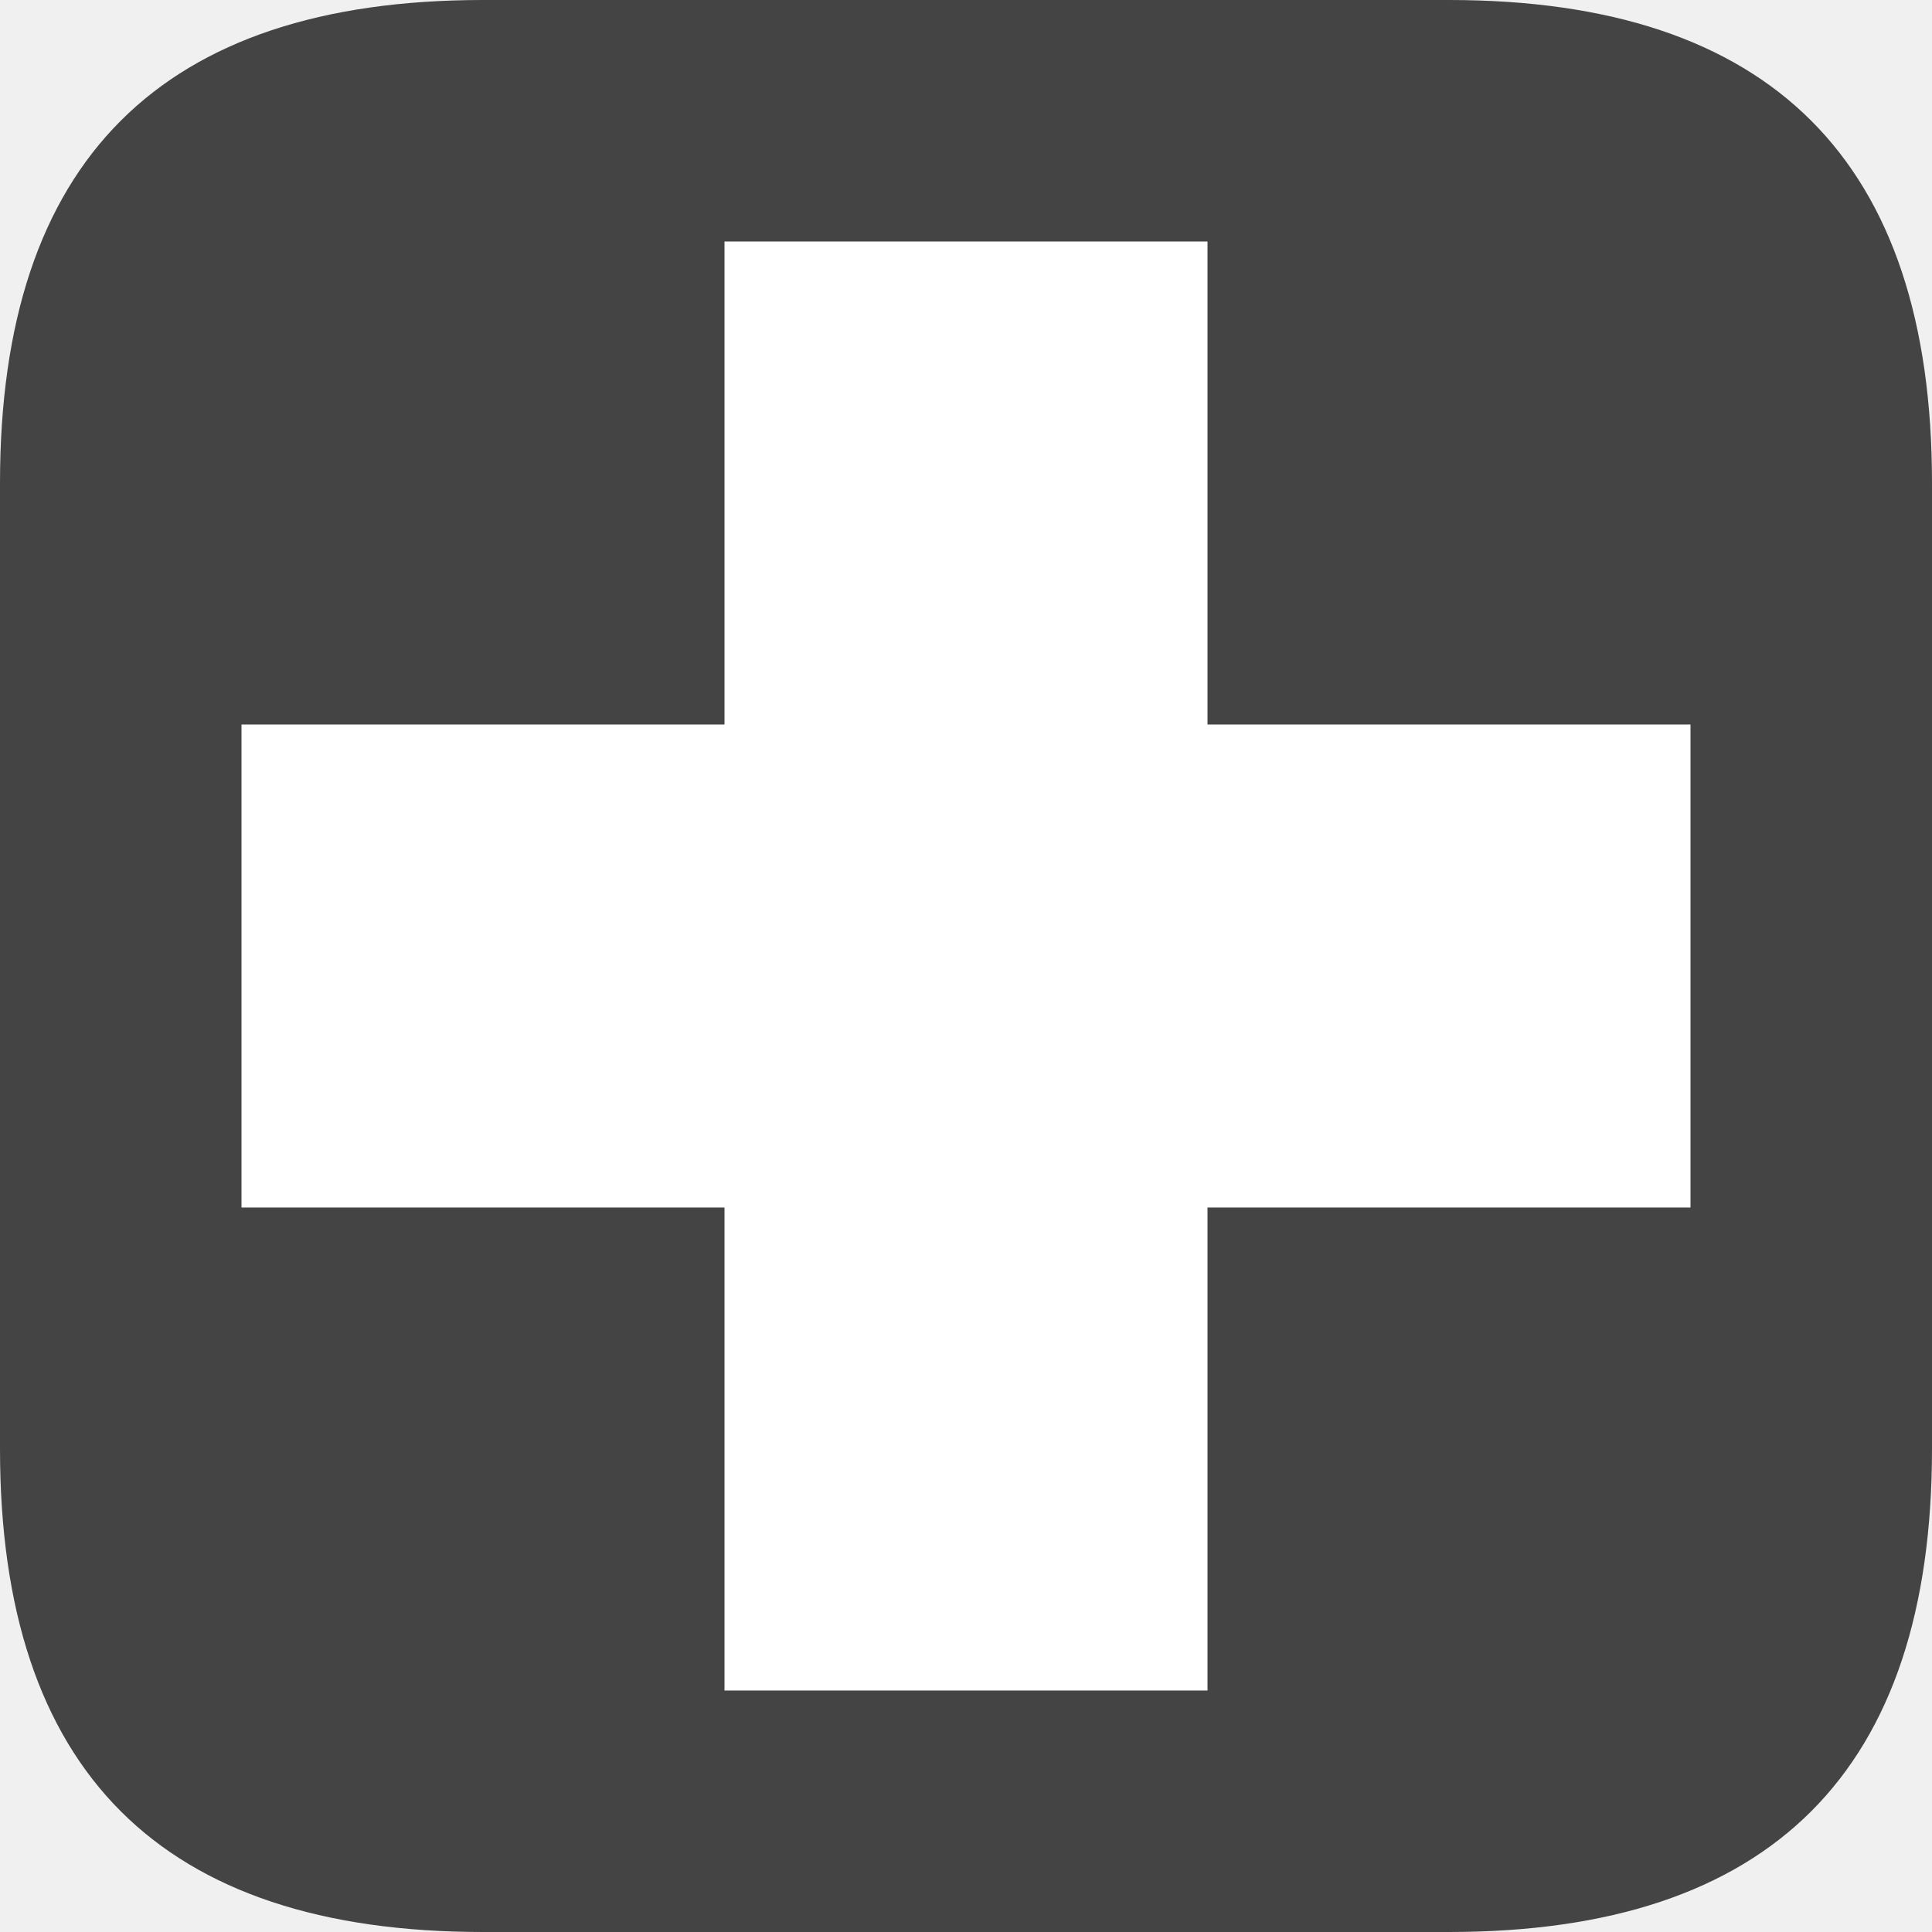
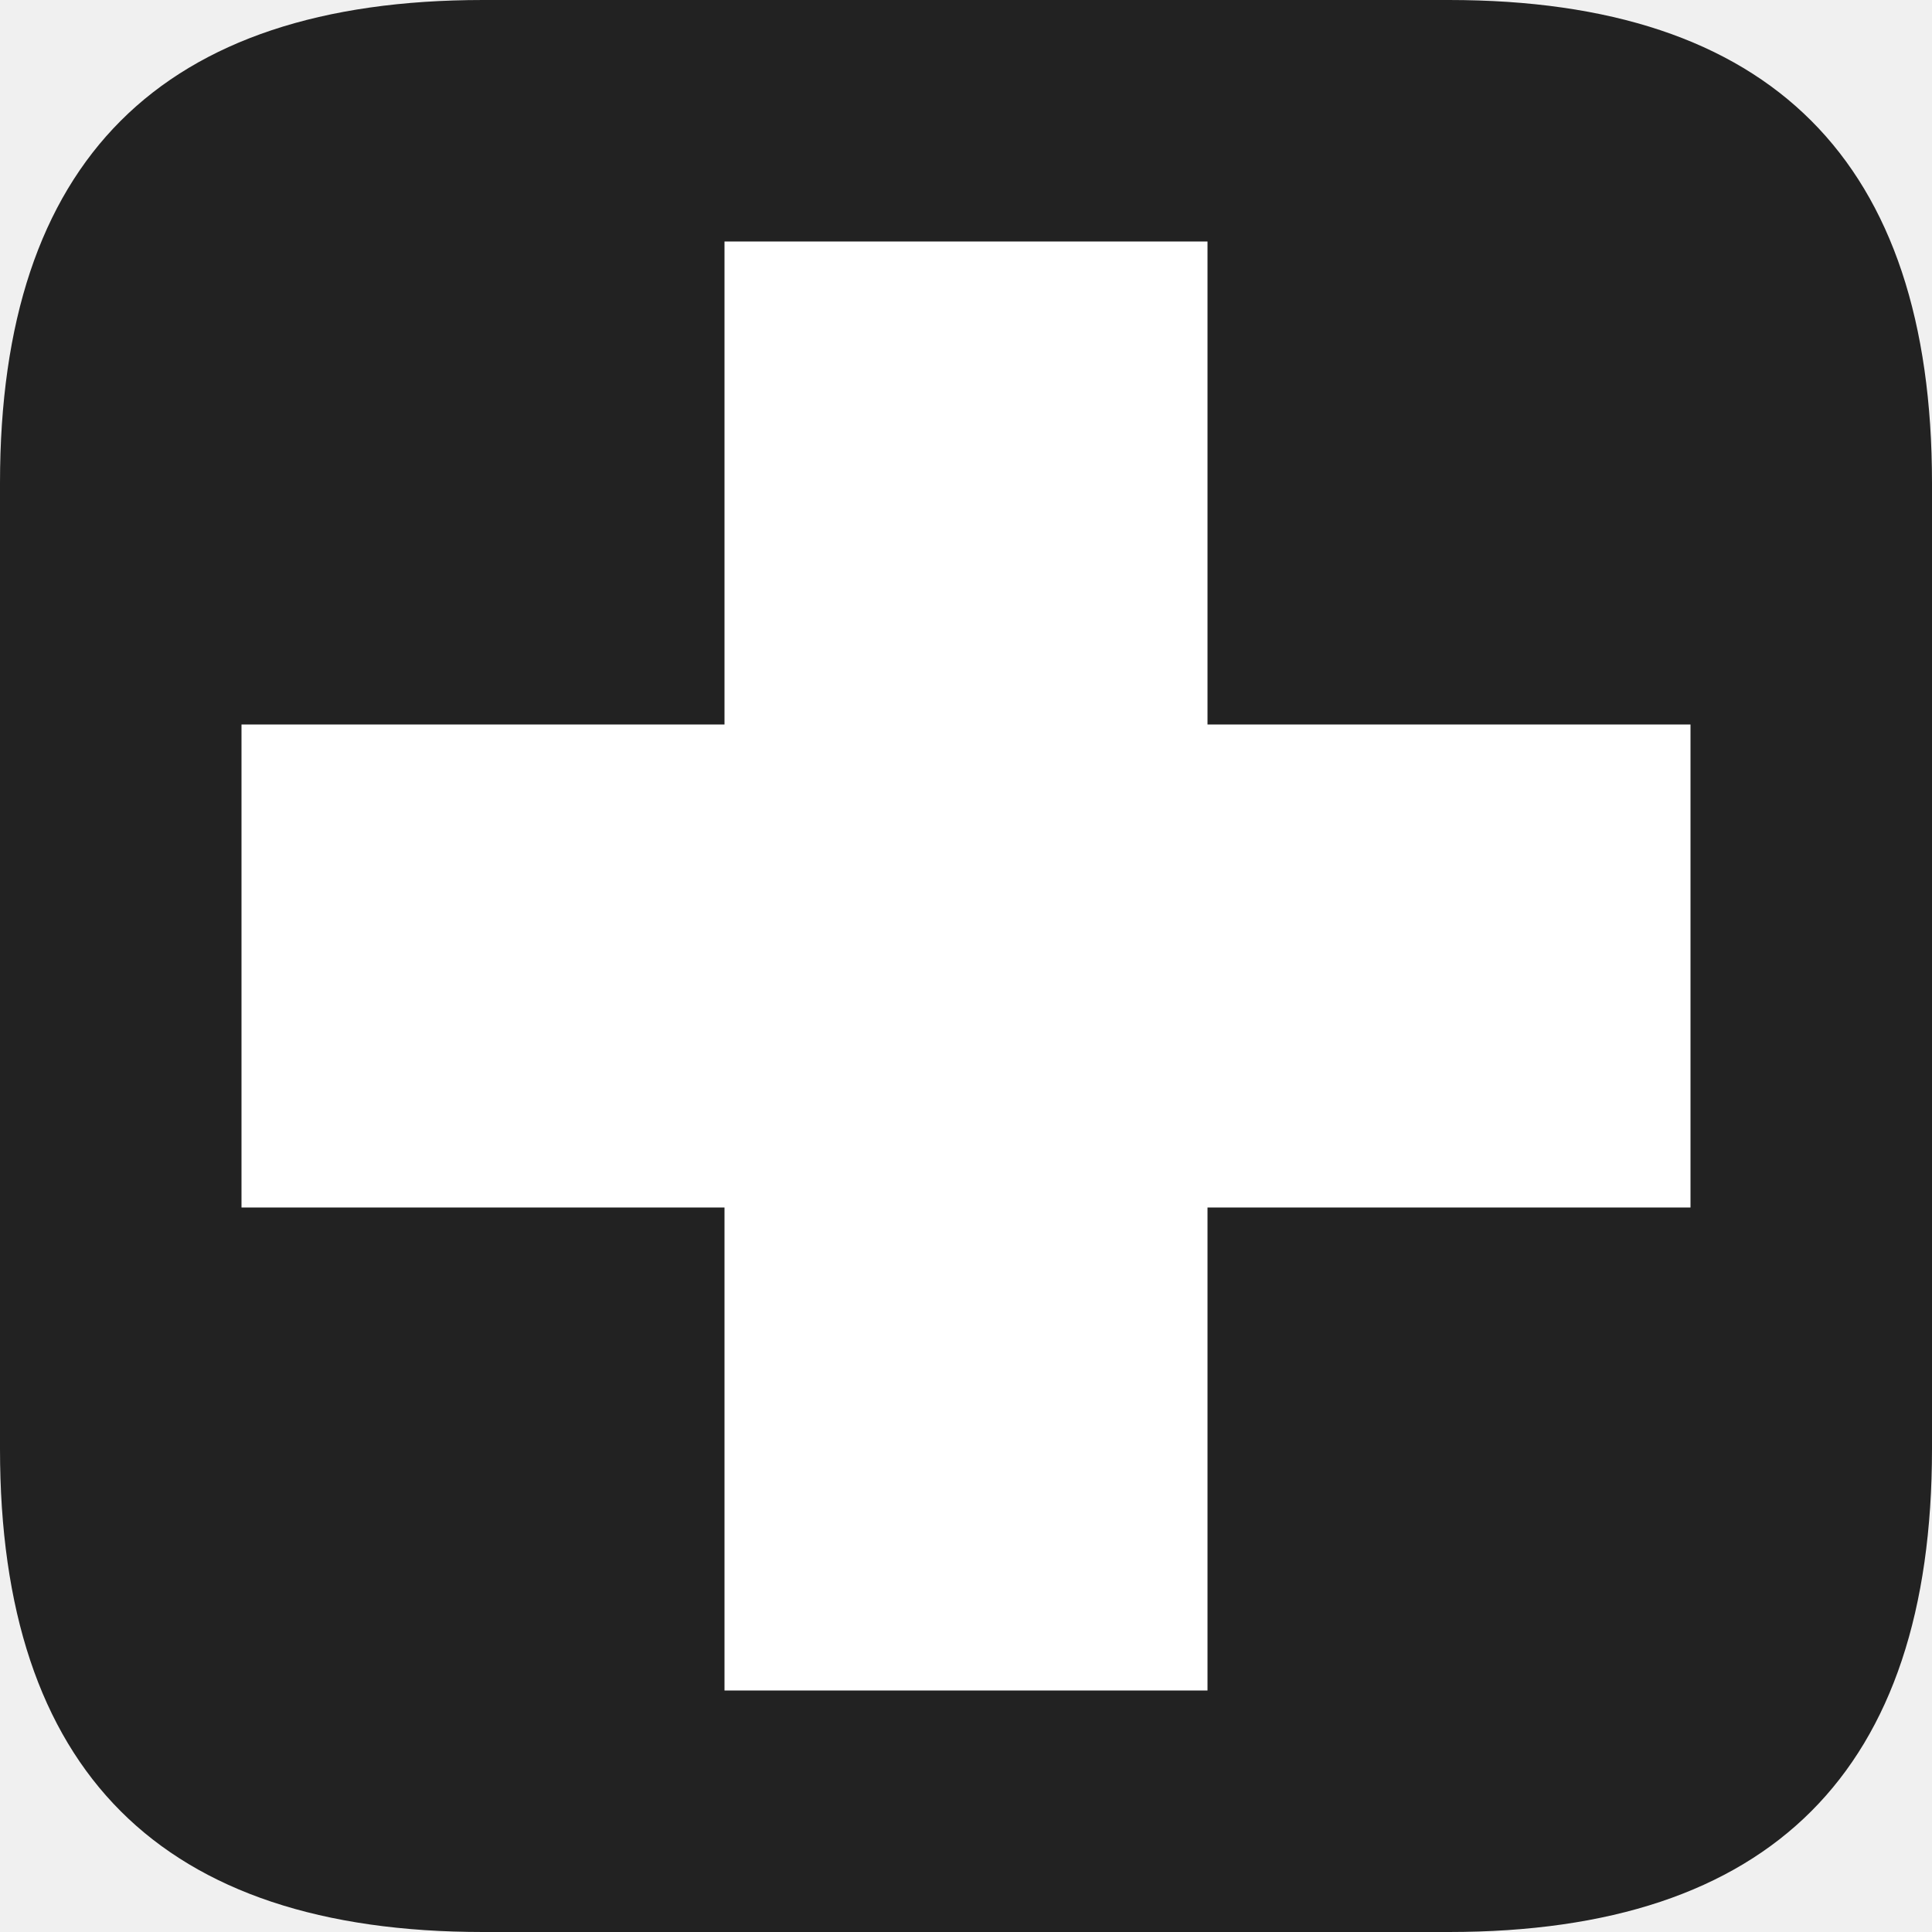
<svg xmlns="http://www.w3.org/2000/svg" width="100" height="100" viewBox="0 0 100 100" version="1.1">
-   <path d="M 25, 0              L 75, 0              Q 100, 0 100, 25              L 100, 75              Q 100, 100 75, 100              L 25, 100              Q 0, 100 0, 75              L 0, 25              Q 0, 0 25, 0              Z" fill="#444444" />
+   <path d="M 25, 0              L 75, 0              Q 100, 0 100, 25              L 100, 75              Q 100, 100 75, 100              L 25, 100              Q 0, 100 0, 75              L 0, 25              Q 0, 0 25, 0              Z" fill="#222222" />
  <polygon points="37.5,37.5 37.5,12.5 62.5,12.5 62.5,37.5 87.5,37.5 87.5,62.5 62.5,62.5 62.5,87.5 37.5,87.5 37.5,62.5 12.5,62.5 12.5,37.5" fill="#ffffff" />
</svg>
